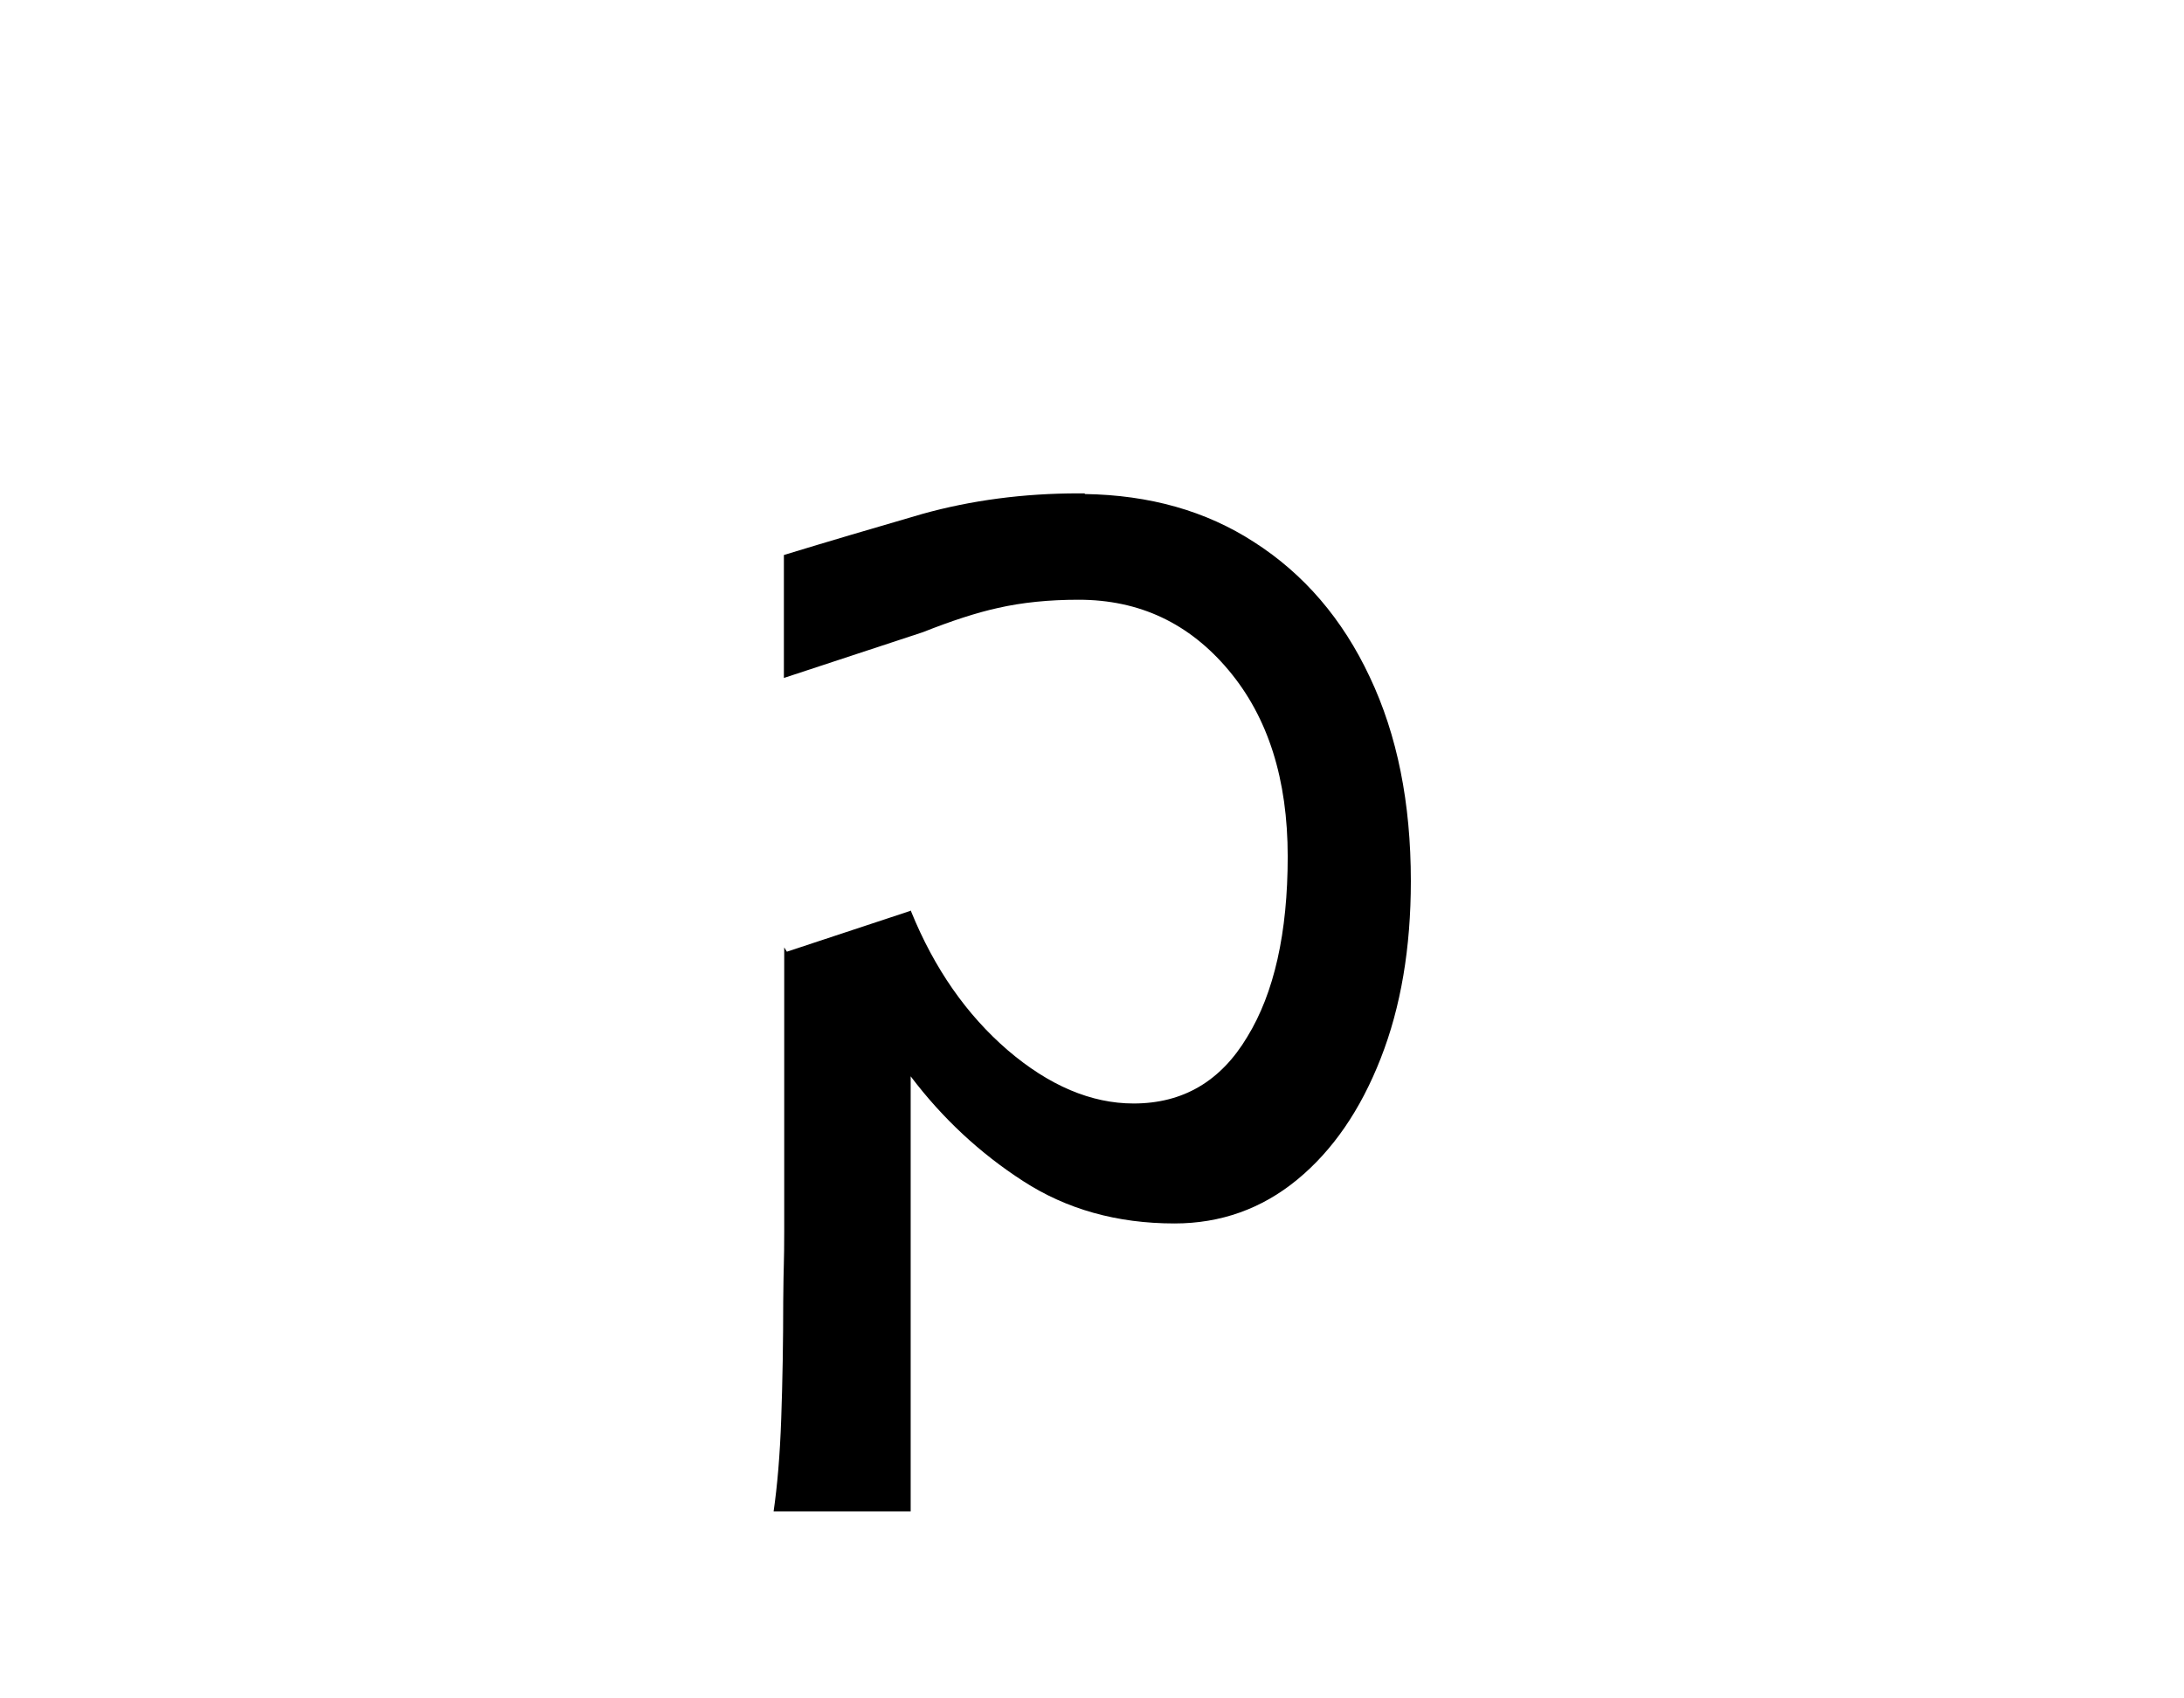
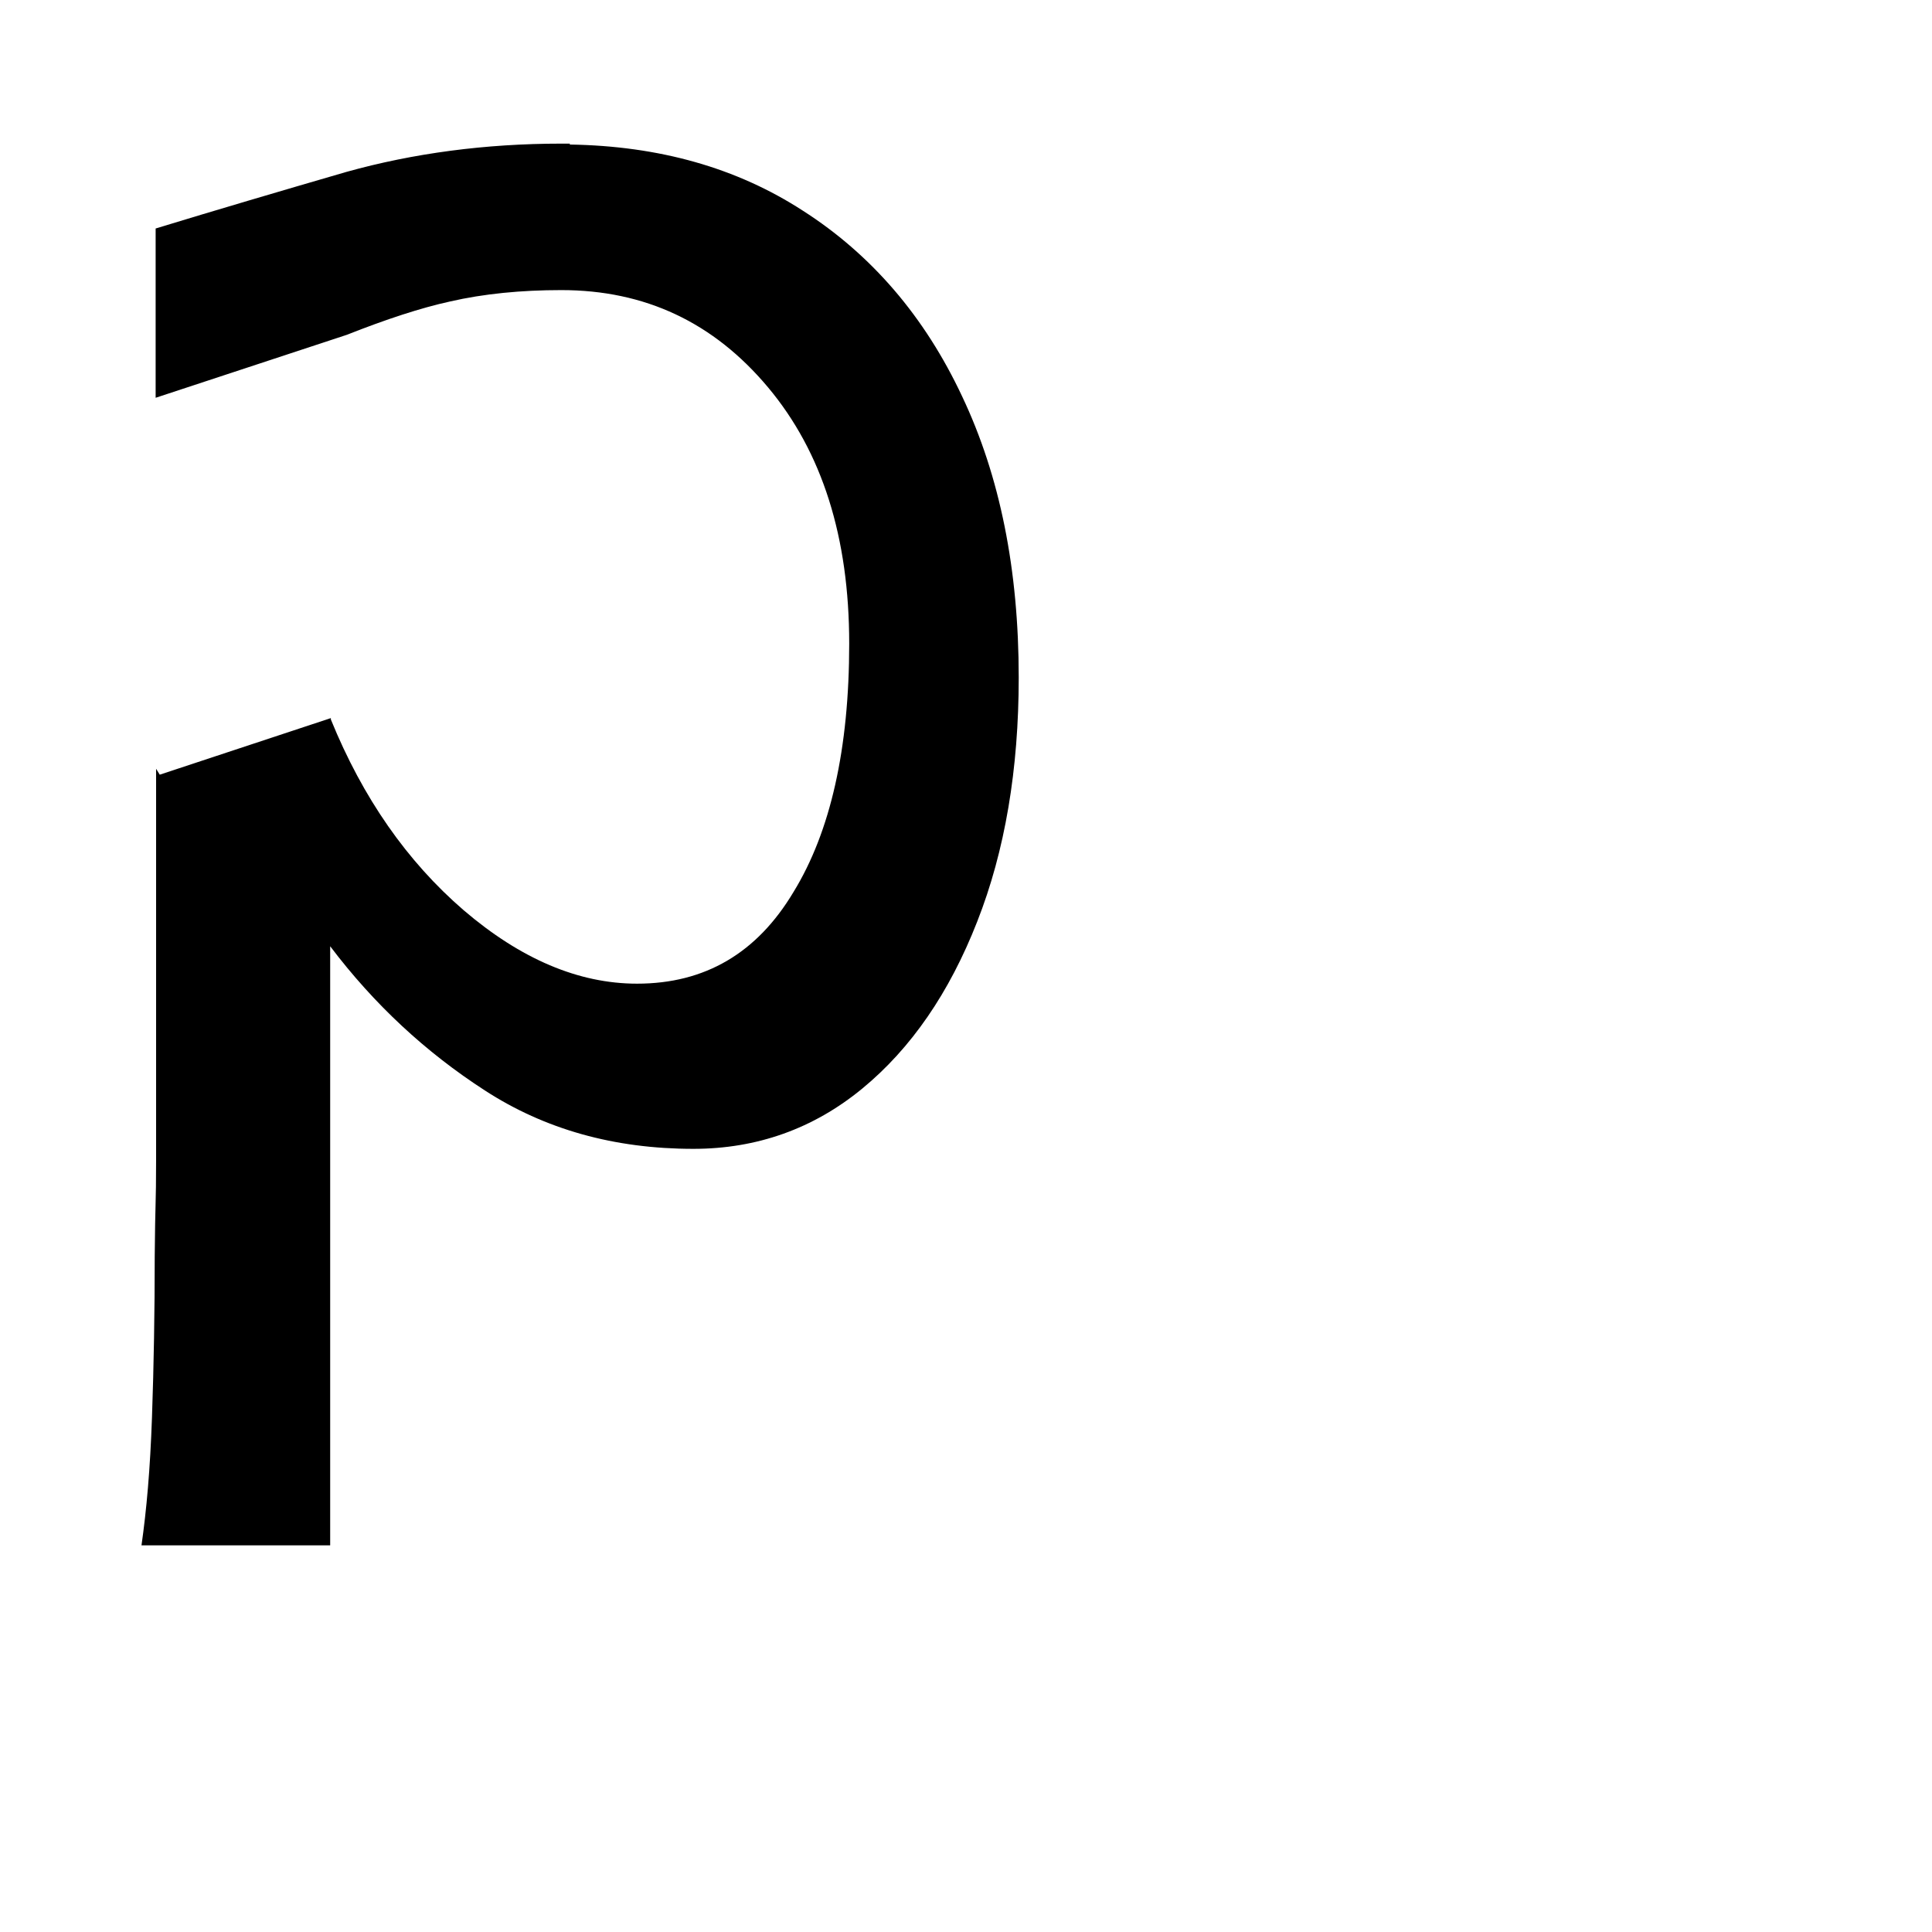
- <svg xmlns="http://www.w3.org/2000/svg" width="6.589mm" height="5.121mm" viewBox="0 0 6.589 5.121" version="1.1" id="svg29566">
+ <svg xmlns="http://www.w3.org/2000/svg" width="2048" height="2048" viewBox="0 0 541.867 541.867" version="1.1" id="svg29566">
  <defs id="defs29563" />
  <g id="layer1">
-     <g id="g35117" transform="translate(-44.26255,5.899689)" style="fill:#000000">
-       <path id="path21366" style="font-size:4.233px;font-family:'Andika Tauga';-inkscape-font-specification:'Andika Tauga, Normal';fill:#000000;stroke-width:0.265" d="m 47.535,-4.409 c 0.196,0.003 0.366,0.051 0.511,0.145 0.15,0.096 0.267,0.232 0.349,0.407 0.083,0.175 0.124,0.38 0.124,0.616 0,0.201 -0.03,0.38 -0.091,0.535 -0.061,0.156 -0.145,0.278 -0.252,0.366 -0.107,0.088 -0.231,0.132 -0.37,0.132 -0.174,0 -0.326,-0.043 -0.457,-0.128 -0.13,-0.084 -0.243,-0.189 -0.339,-0.316 v 0.219 0.244 0.371 0.479 h -0.413 -5.06e-4 c 0.011,-0.077 0.019,-0.166 0.023,-0.281 0.004,-0.114 0.006,-0.232 0.006,-0.353 0.001,-0.121 0.003,-0.111 0.003,-0.21 v -0.116 -0.397 -0.345 l 0.008,0.013 0.375,-0.124 v 0.003 c 0.07,0.172 0.167,0.311 0.291,0.418 0.125,0.107 0.252,0.161 0.38,0.161 0.149,0 0.263,-0.067 0.343,-0.201 0.081,-0.132 0.122,-0.314 0.122,-0.544 0,-0.233 -0.059,-0.42 -0.178,-0.562 -0.119,-0.142 -0.269,-0.213 -0.453,-0.213 -0.088,0 -0.17,0.008 -0.244,0.025 -0.064,0.014 -0.14,0.039 -0.226,0.073 l -0.419,0.138 v -0.121 -0.25 c 0.131,-0.04 0.27,-0.081 0.418,-0.124 0.147,-0.041 0.305,-0.062 0.471,-0.062 0.006,0 0.012,-9.4e-5 0.019,0 z" />
+     <g id="g33640" transform="matrix(-127.9767,0,0,127.9767,5341.696,604.7881)" style="fill:#000000">
+       <path id="path920" style="font-size:4.233px;font-family:'Andika Tauga';-inkscape-font-specification:'Andika Tauga, Normal';fill:#000000;stroke-width:0.265" d="m 40.491,-4.409 c -0.196,0.003 -0.366,0.051 -0.511,0.145 -0.15,0.096 -0.267,0.232 -0.349,0.407 -0.083,0.175 -0.124,0.38 -0.124,0.616 0,0.201 0.03,0.38 0.091,0.535 0.061,0.156 0.145,0.278 0.252,0.366 0.107,0.088 0.231,0.132 0.37,0.132 0.174,0 0.326,-0.043 0.457,-0.128 0.13,-0.084 0.243,-0.189 0.339,-0.316 v 0.219 0.244 0.371 0.479 h 0.413 5.07e-4 c -0.011,-0.077 -0.019,-0.166 -0.023,-0.281 -0.004,-0.114 -0.006,-0.232 -0.006,-0.353 -0.001,-0.121 -0.003,-0.111 -0.003,-0.21 v -0.116 -0.397 -0.345 l -0.008,0.013 -0.375,-0.124 v 0.003 c -0.07,0.172 -0.167,0.311 -0.291,0.418 -0.125,0.107 -0.252,0.161 -0.38,0.161 -0.149,0 -0.263,-0.067 -0.343,-0.201 -0.081,-0.132 -0.122,-0.314 -0.122,-0.544 0,-0.233 0.059,-0.42 0.178,-0.562 0.119,-0.142 0.269,-0.213 0.453,-0.213 0.088,0 0.17,0.008 0.244,0.025 0.064,0.014 0.14,0.039 0.226,0.073 l 0.419,0.138 v -0.121 -0.25 c -0.131,-0.04 -0.27,-0.081 -0.418,-0.124 -0.147,-0.041 -0.305,-0.062 -0.471,-0.062 -0.006,0 -0.012,-9.4e-5 -0.019,0 z" />
    </g>
  </g>
</svg>
